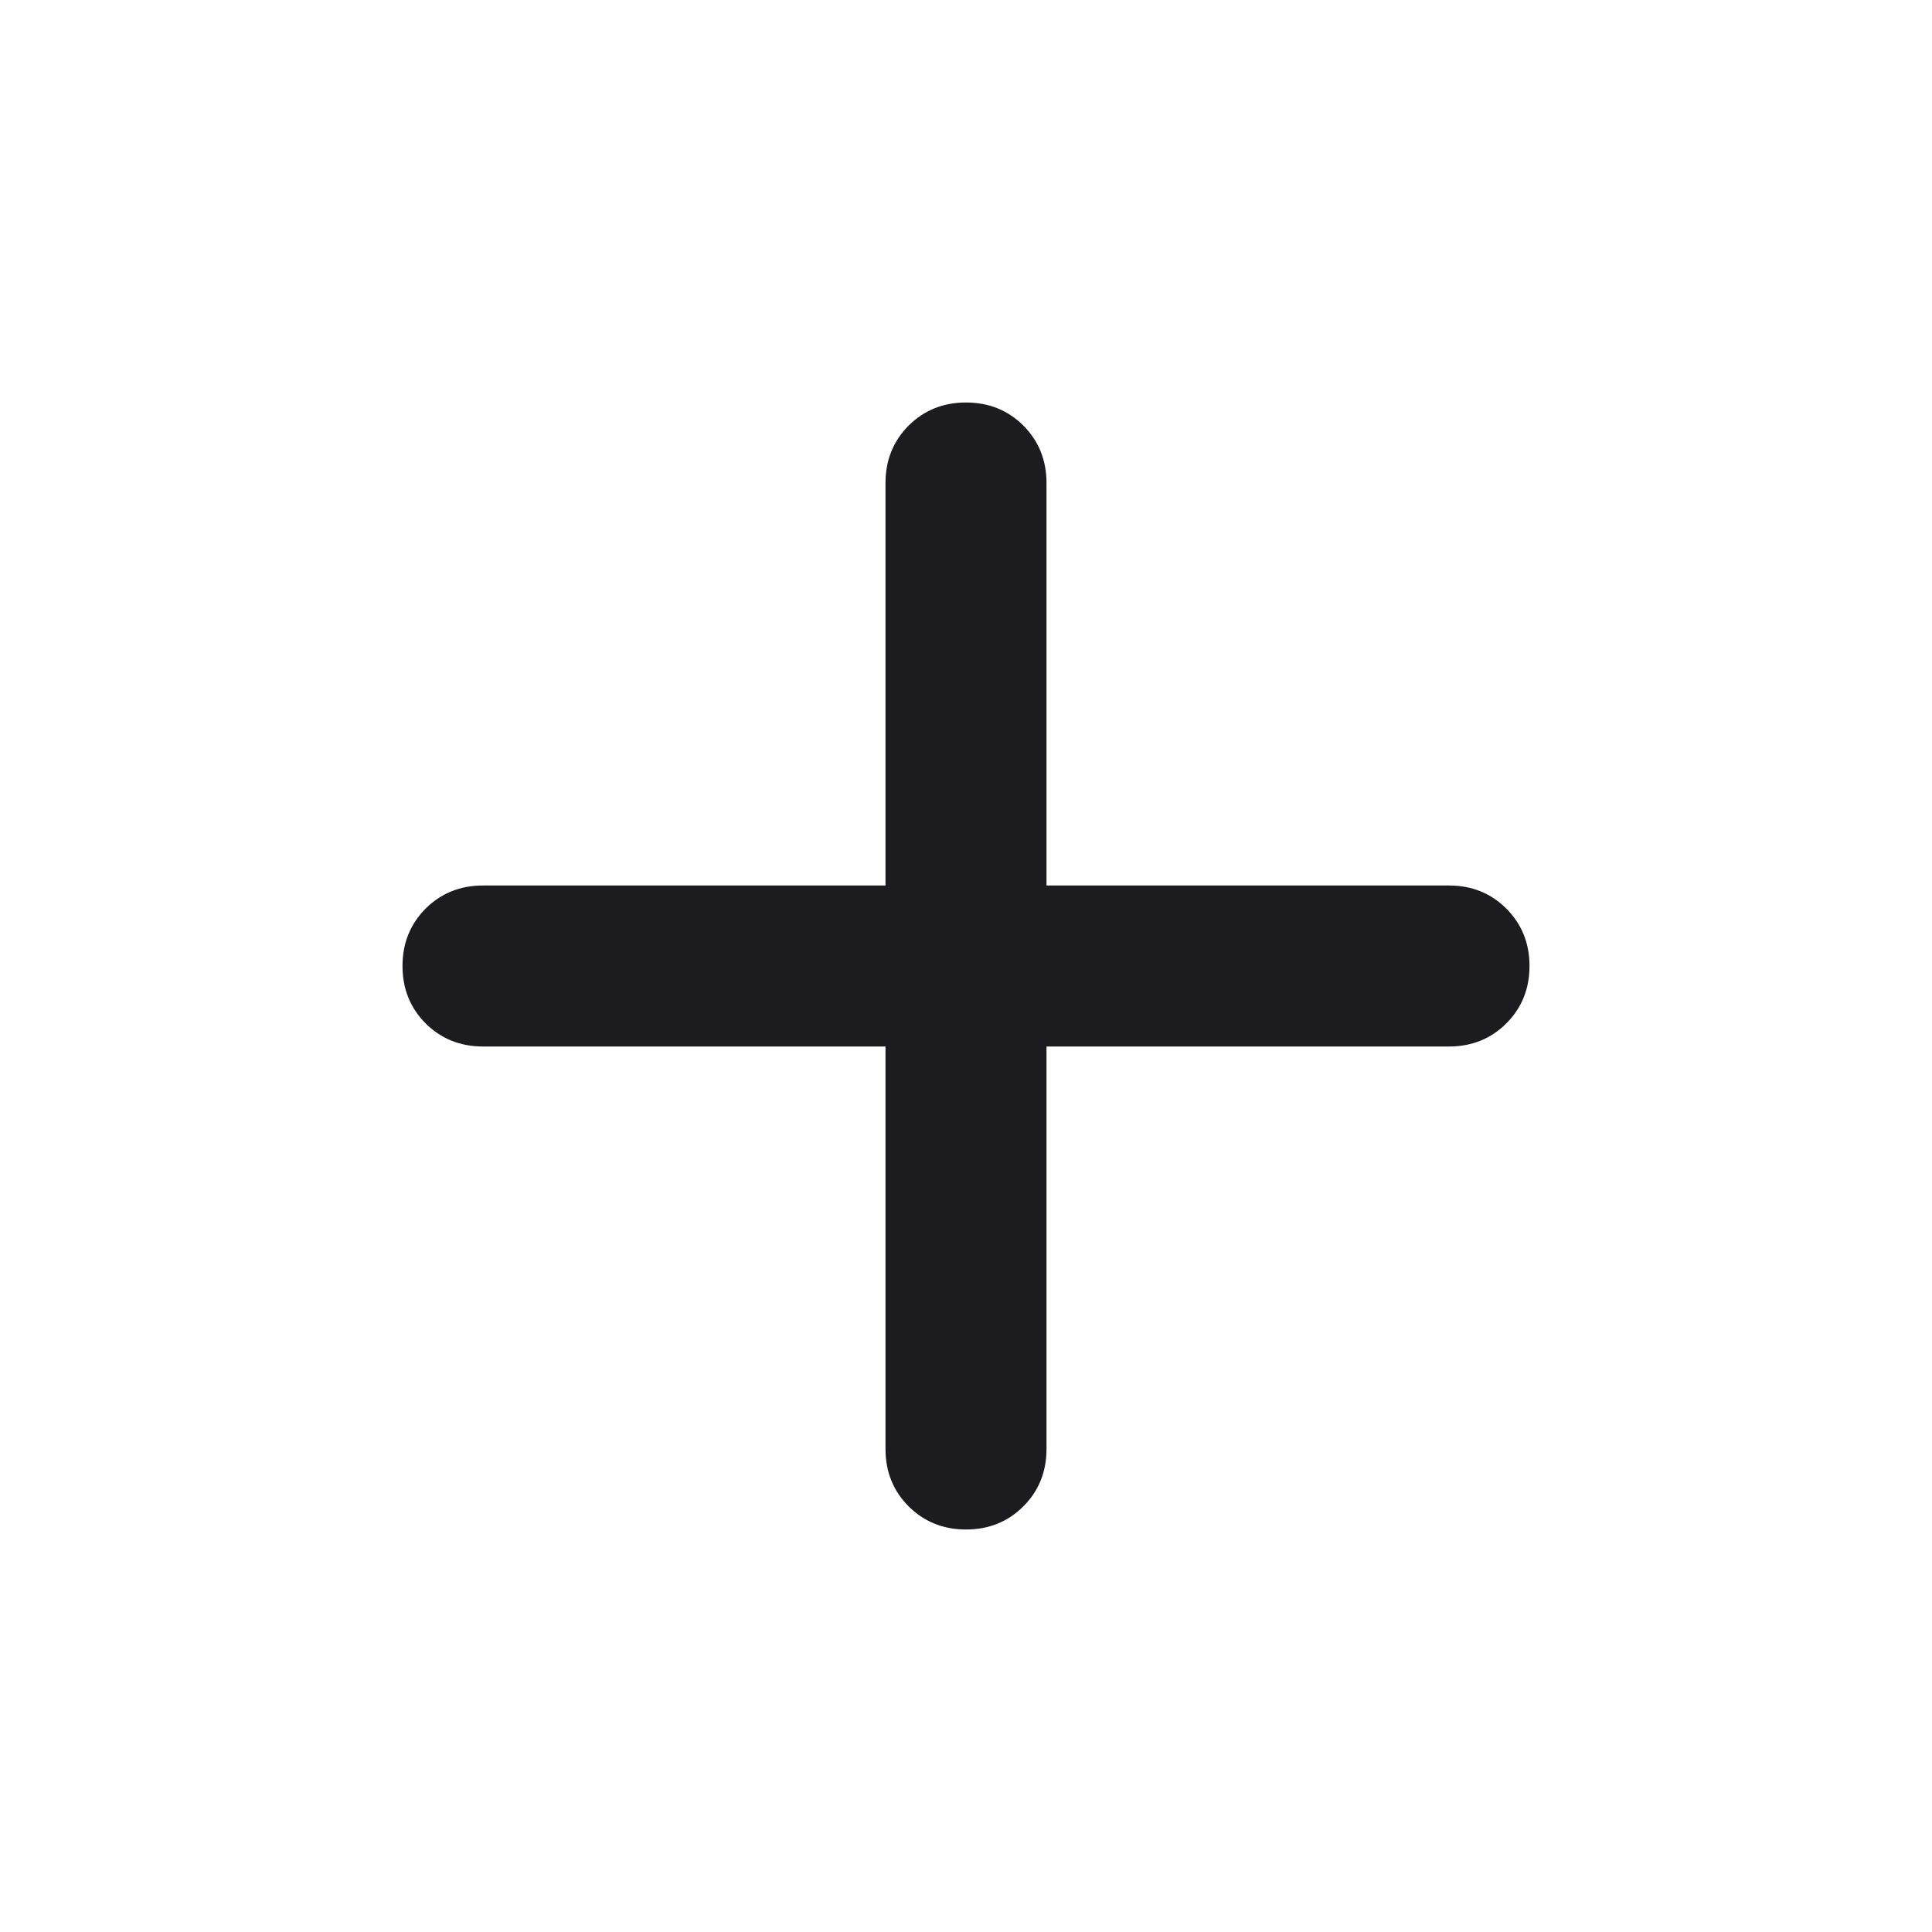
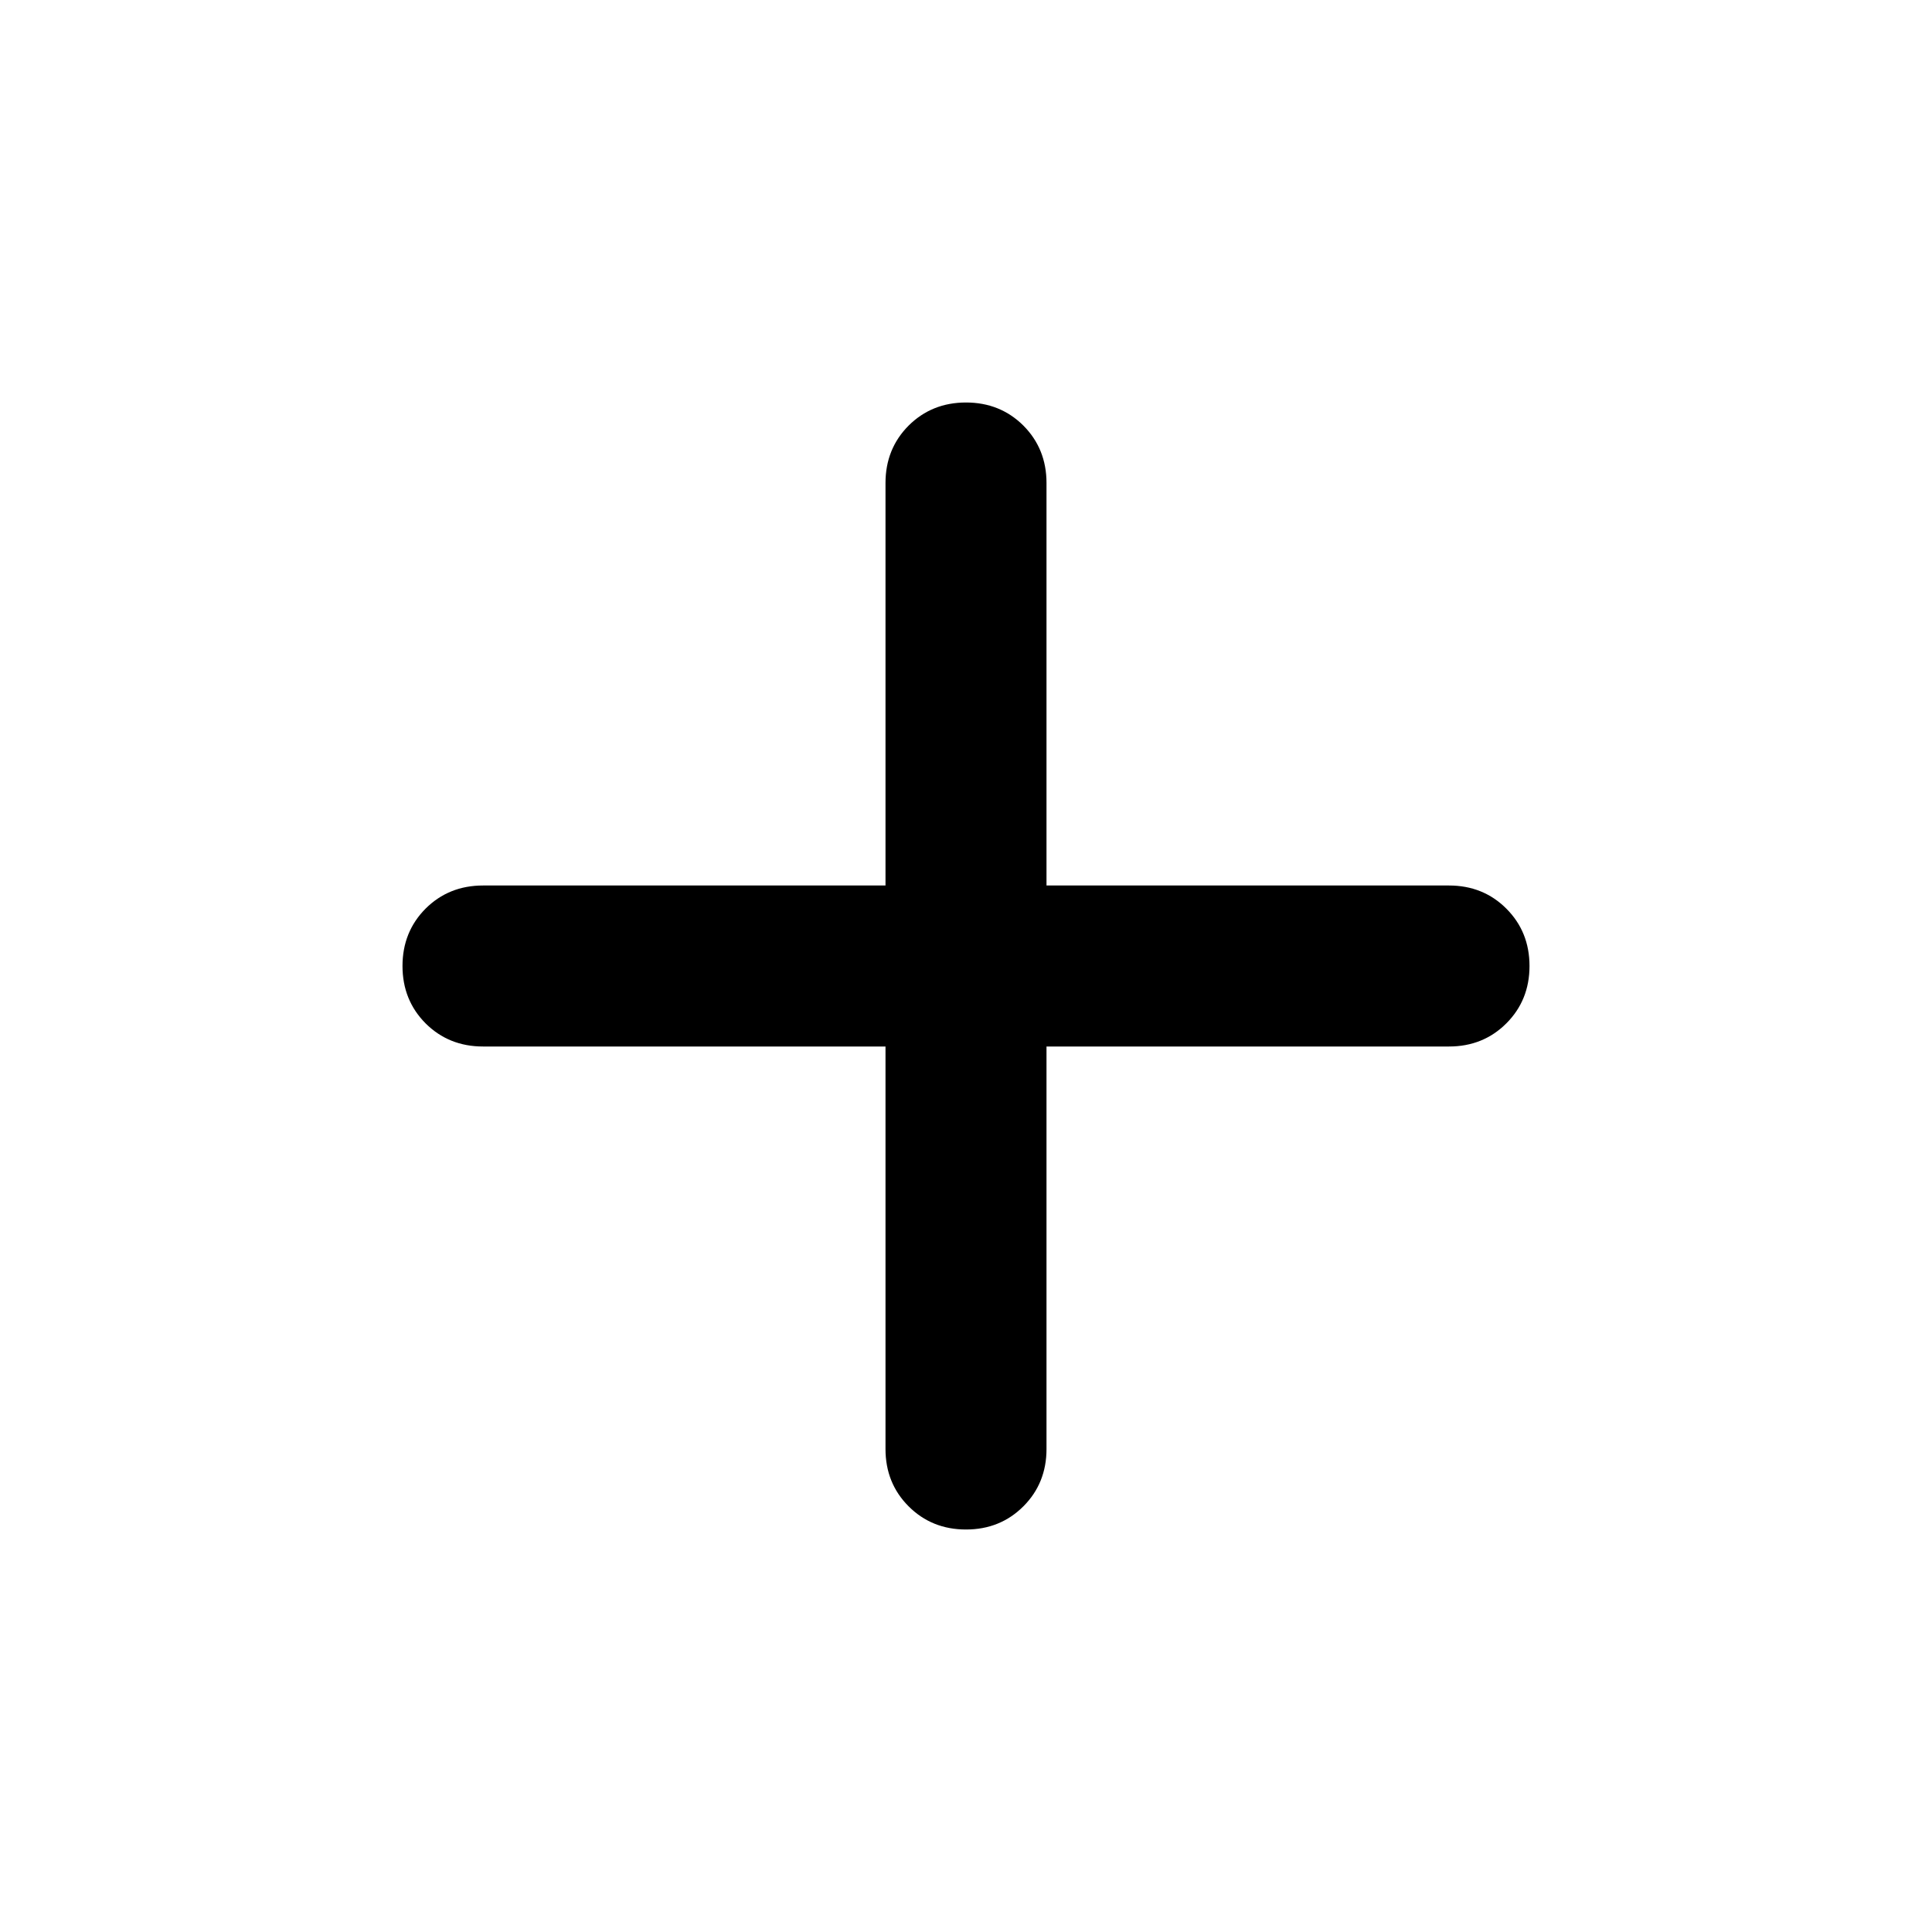
<svg xmlns="http://www.w3.org/2000/svg" width="24" height="24" viewBox="0 0 24 24" fill="none">
-   <mask id="mask0_37_14044" style="mask-type:alpha" maskUnits="userSpaceOnUse" x="0" y="0" width="24" height="24">
+   <mask id="mask0_1_86" style="mask-type:alpha" maskUnits="userSpaceOnUse" x="0" y="0" width="24" height="24">
    <rect width="24" height="24" fill="#D9D9D9" />
  </mask>
-   <g mask="url(#mask0_37_14044)">
-     <path d="M11 13H6C5.717 13 5.479 12.904 5.287 12.713C5.096 12.521 5 12.283 5 12C5 11.717 5.096 11.479 5.287 11.287C5.479 11.096 5.717 11 6 11H11V6C11 5.717 11.096 5.479 11.287 5.287C11.479 5.096 11.717 5 12 5C12.283 5 12.521 5.096 12.713 5.287C12.904 5.479 13 5.717 13 6V11H18C18.283 11 18.521 11.096 18.712 11.287C18.904 11.479 19 11.717 19 12C19 12.283 18.904 12.521 18.712 12.713C18.521 12.904 18.283 13 18 13H13V18C13 18.283 12.904 18.521 12.713 18.712C12.521 18.904 12.283 19 12 19C11.717 19 11.479 18.904 11.287 18.712C11.096 18.521 11 18.283 11 18V13Z" fill="#1C1B1F" />
+   <g mask="url(#mask0_1_86)">
+     <path d="M11 13H6C5.717 13 5.479 12.904 5.287 12.713C5.096 12.521 5 12.283 5 12C5 11.717 5.096 11.479 5.287 11.287C5.479 11.096 5.717 11 6 11H11V6C11 5.717 11.096 5.479 11.287 5.287C11.479 5.096 11.717 5 12 5C12.283 5 12.521 5.096 12.713 5.287C12.904 5.479 13 5.717 13 6V11H18C18.283 11 18.521 11.096 18.712 11.287C18.904 11.479 19 11.717 19 12C19 12.283 18.904 12.521 18.712 12.713C18.521 12.904 18.283 13 18 13H13V18C13 18.283 12.904 18.521 12.713 18.712C12.521 18.904 12.283 19 12 19C11.717 19 11.479 18.904 11.287 18.712C11.096 18.521 11 18.283 11 18V13Z" fill="black" />
  </g>
</svg>
